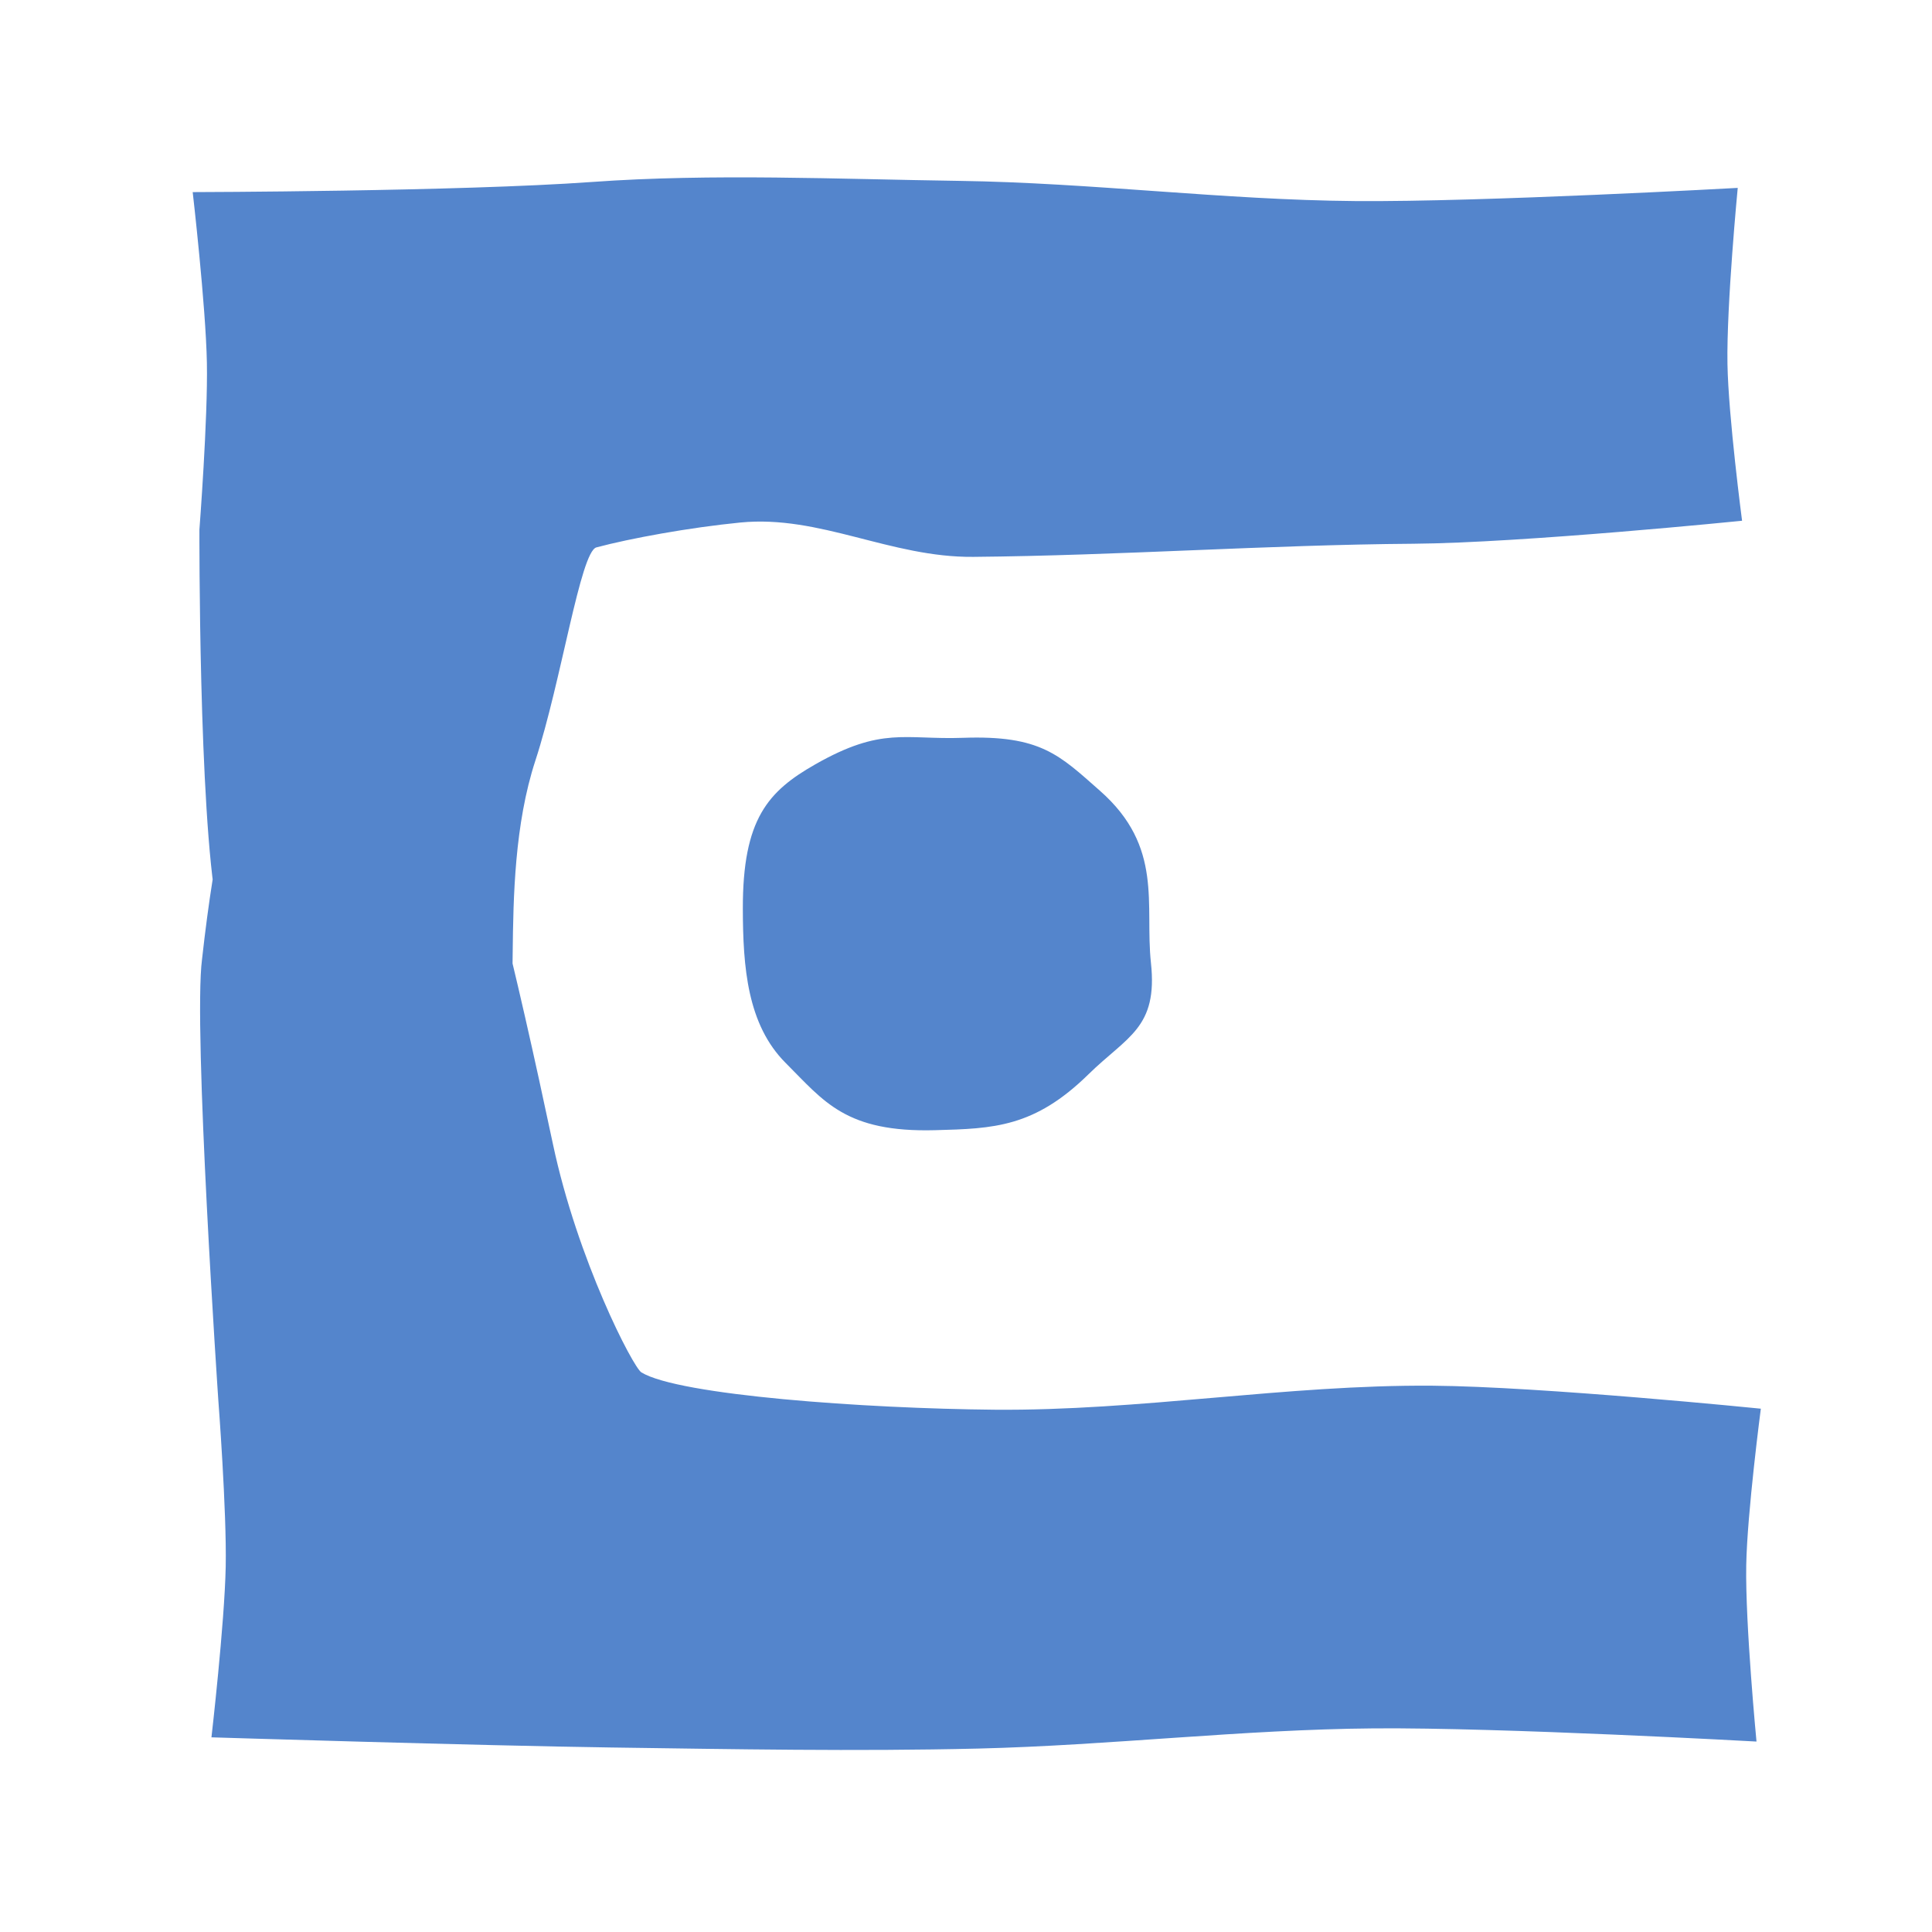
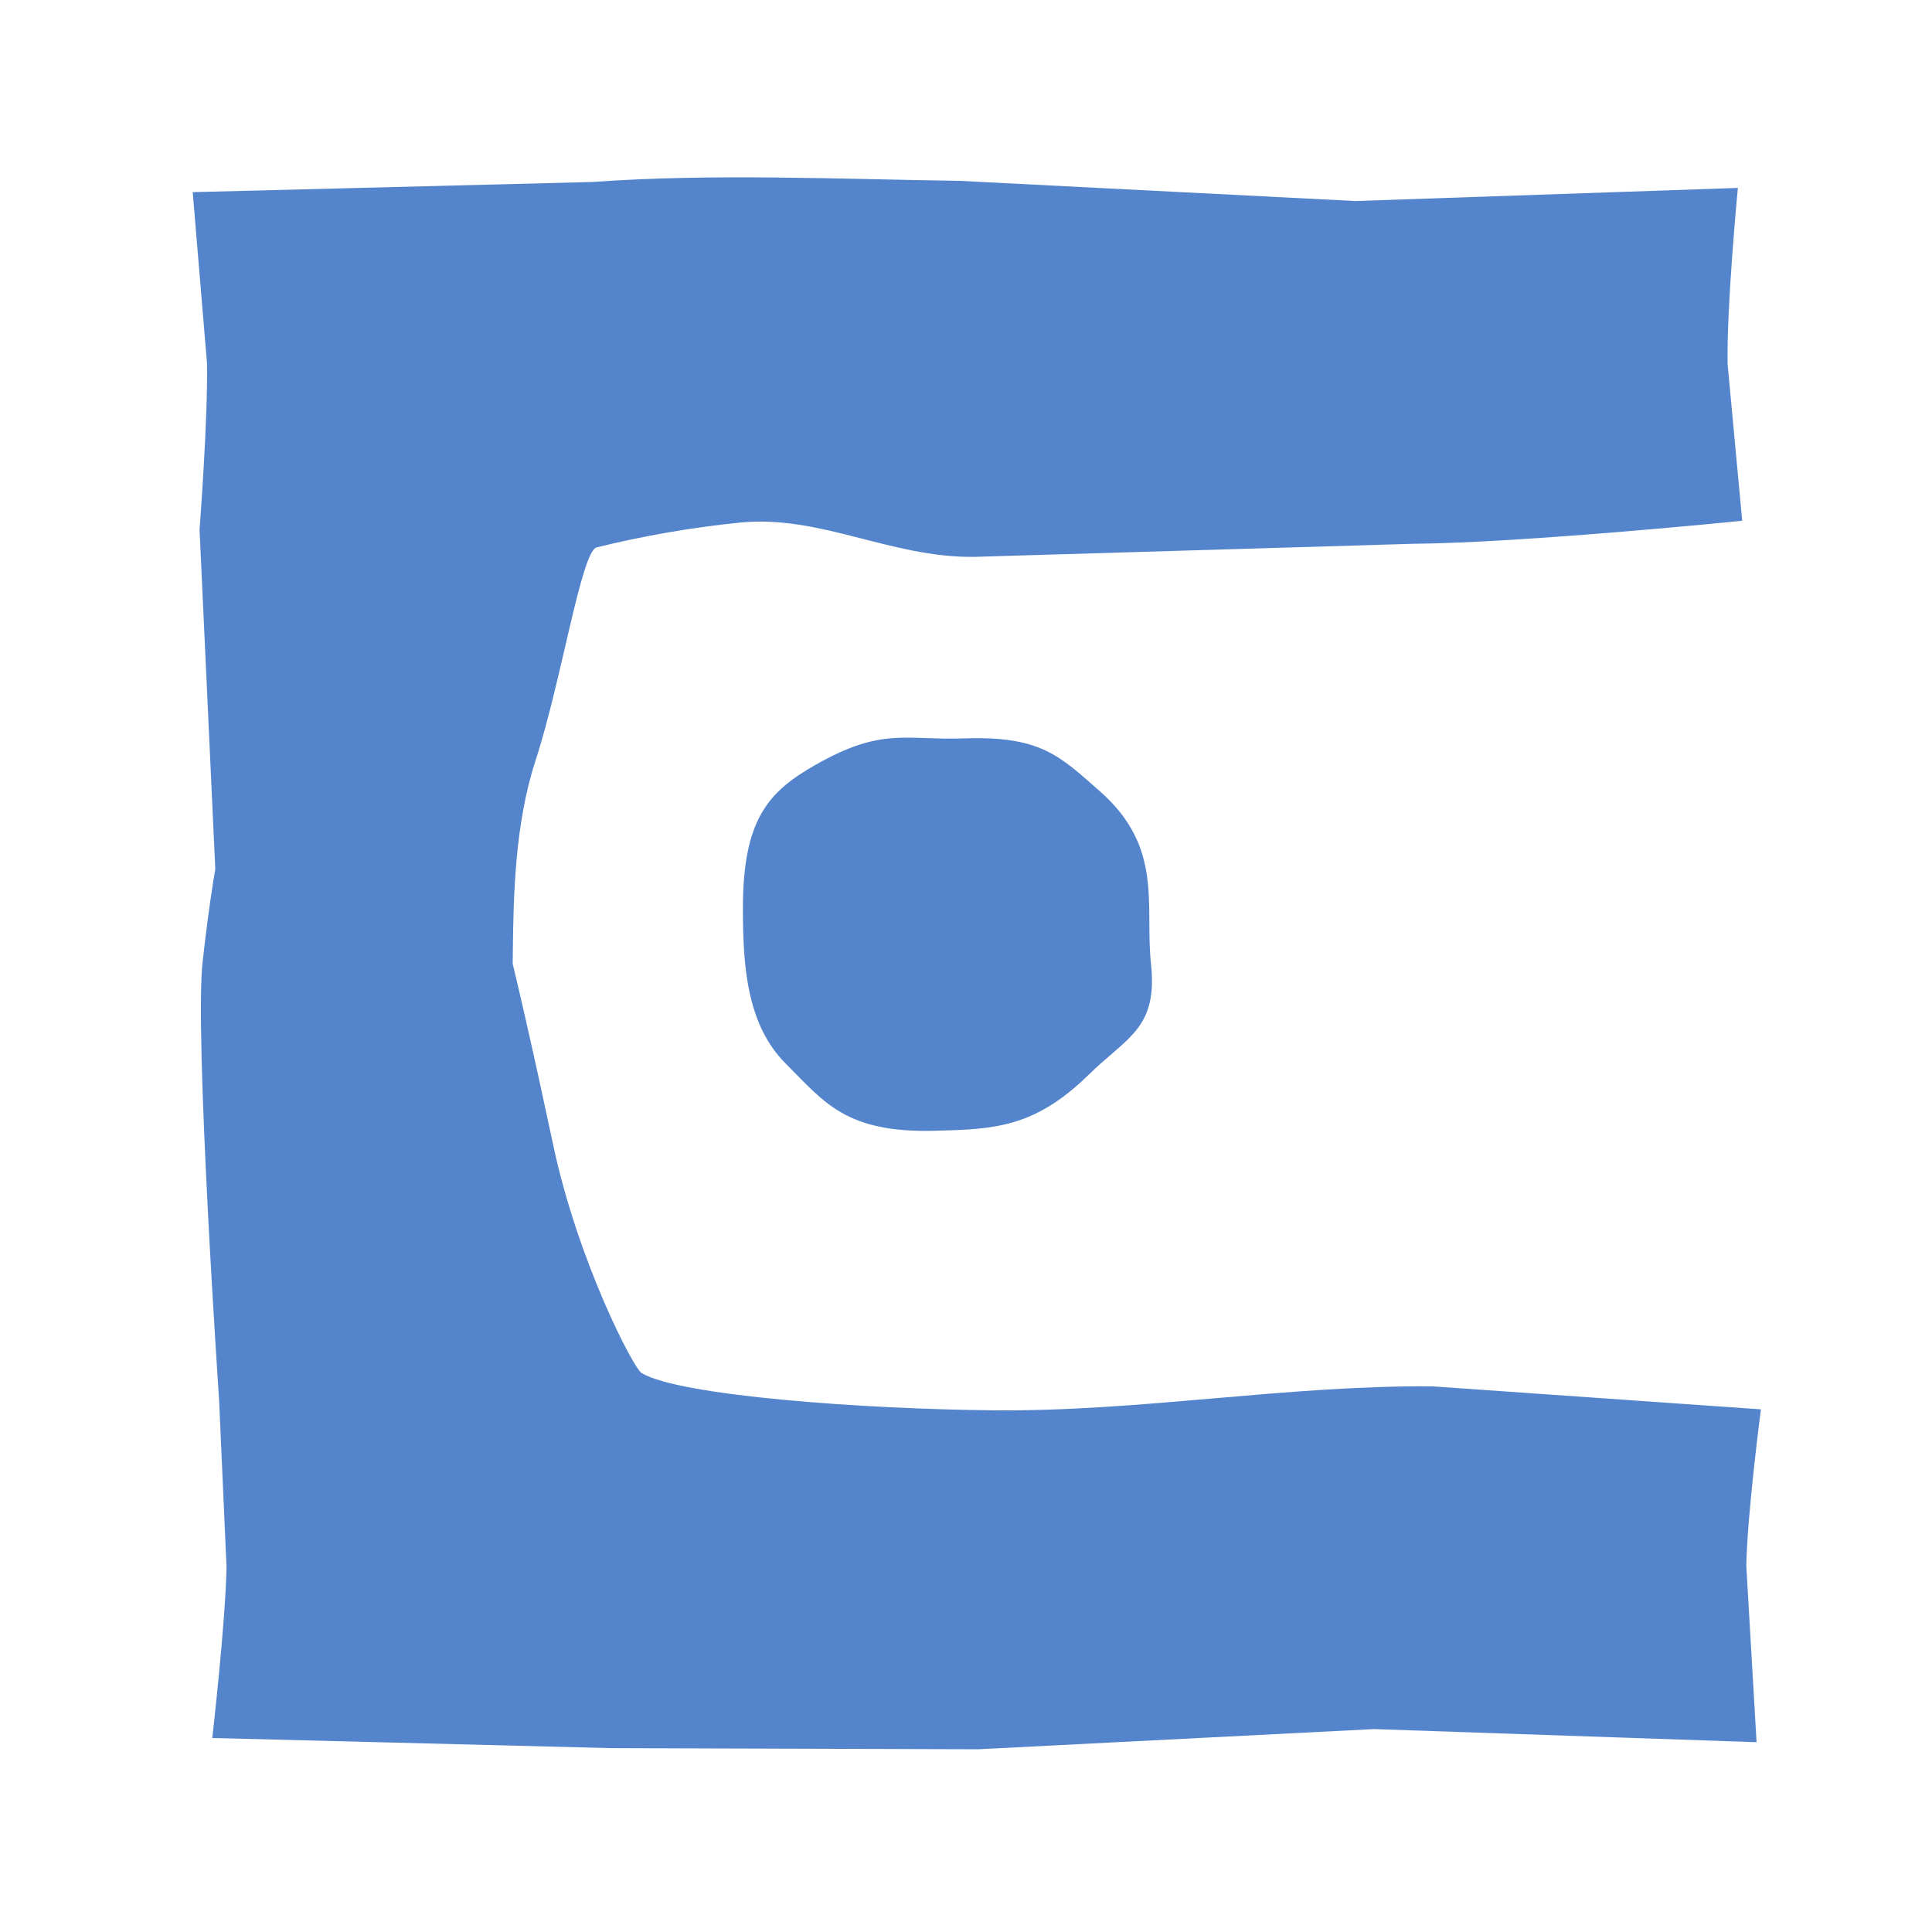
- <svg xmlns="http://www.w3.org/2000/svg" id="svg8" version="1.1" viewBox="0 0 33.867 33.867" height="128" width="128">
-   <defs id="defs2" />
-   <g transform="translate(0.1036026,0.1036026)" id="layer1">
-     <path d="m 3.274,3.262 c 0,0 0.23,1.993 0.249,2.994 0.019,0.975 -0.131,2.924 -0.131,2.924 0,0 -0.014,4.925 0.308,6.642 0.266,1.419 3.824,2.43 4.847,2.473 0.65,0.027 0.002,-2.828 0.735,-5.068 0.453,-1.384 0.789,-3.661 1.069,-3.735 0.591,-0.158 1.628,-0.348 2.523,-0.436 1.398,-0.137 2.629,0.615 4.085,0.602 2.564,-0.023 5.15,-0.211 7.714,-0.23 1.925,-0.015 5.761,-0.403 5.761,-0.403 0,0 -0.24,-1.827 -0.256,-2.747 -0.018,-1.031 0.18,-3.088 0.18,-3.088 0,0 -4.468,0.249 -6.704,0.231 -2.317,-0.019 -4.626,-0.321 -6.943,-0.354 -2.111,-0.03 -4.337,-0.132 -6.433,0.019 -2.329,0.168 -7.004,0.178 -7.004,0.178 z M 3.603,30.351 c 0,0 4.669,0.145 7.004,0.178 2.144,0.03 4.289,0.07 6.433,0.019 2.316,-0.056 4.625,-0.335 6.942,-0.354 2.236,-0.018 6.705,0.231 6.705,0.231 0,0 -0.198,-2.057 -0.18,-3.088 0.016,-0.919 0.256,-2.747 0.256,-2.747 0,0 -3.836,-0.388 -5.761,-0.403 -2.564,-0.019 -5.116,0.444 -7.68,0.421 -2.266,-0.021 -5.524,-0.253 -6.182,-0.654 -0.145,-0.088 -1.121,-1.972 -1.551,-4.003 -0.632,-2.981 -1.395,-6.236 -1.71,-6.227 -1.478,0.044 -3.525,-5.233 -4.441,2.987 -0.158,1.198 0.285,7.723 0.285,7.723 0,0 0.149,1.948 0.13,2.924 C 3.833,28.358 3.603,30.351 3.603,30.351 Z" style="fill:#5485cc;fill-opacity:1;stroke:none;stroke-width:0.272;stroke-linecap:round;stroke-linejoin:round" id="path999" />
-     <path id="path1005" style="fill:#5485cc;fill-opacity:1;stroke:none;stroke-width:0.725;stroke-linecap:round;stroke-linejoin:round" d="m 16.778,12.83 c 1.361,-0.048 1.686,0.299 2.4,0.928 1.12,0.986 0.784,1.997 0.894,3.018 0.123,1.141 -0.415,1.286 -1.095,1.952 -0.949,0.931 -1.662,0.953 -2.688,0.98 -1.569,0.042 -1.947,-0.505 -2.62,-1.178 -0.673,-0.673 -0.749,-1.679 -0.751,-2.705 -0.003,-1.574 0.443,-2.059 1.27,-2.53 1.172,-0.667 1.564,-0.429 2.589,-0.465 z" />
-   </g>
+ <svg xmlns="http://www.w3.org/2000/svg" viewBox="0 0 33.867 33.867" height="128" width="128" fill="#5485cc">
+   <path d="M3.378 3.366l.25 2.994c.02.975-.13 2.924-.13 2.924l.308 6.642c.266 1.42 3.824 2.43 4.847 2.473.65.027.002-2.828.735-5.068.453-1.384.8-3.66 1.07-3.735a17.93 17.93 0 0 1 2.523-.436c1.398-.137 2.63.615 4.085.602l7.714-.23c1.925-.015 5.76-.403 5.76-.403l-.256-2.747c-.018-1.03.18-3.088.18-3.088l-6.704.23-6.943-.354c-2.1-.03-4.337-.132-6.433.02l-7.004.178zm.33 27.1l7.004.178 6.433.02 6.942-.354 6.705.23-.18-3.088c.016-.92.256-2.747.256-2.747l-5.76-.403c-2.564-.02-5.116.444-7.68.42-2.266-.02-5.524-.253-6.182-.654-.145-.088-1.12-1.972-1.55-4.003-.632-2.98-1.395-6.236-1.7-6.227-1.478.044-3.525-5.233-4.44 2.987-.158 1.198.285 7.723.285 7.723l.13 2.924c-.02 1-.25 2.994-.25 2.994zm13.174-17.522c1.36-.048 1.686.3 2.4.928 1.12.986.784 1.997.894 3.018.123 1.14-.415 1.286-1.095 1.952-.95.93-1.662.953-2.688.98-1.57.042-1.947-.505-2.62-1.178s-.75-1.68-.75-2.705c-.003-1.574.443-2.06 1.27-2.53 1.172-.667 1.564-.43 2.6-.465z" />
</svg>
